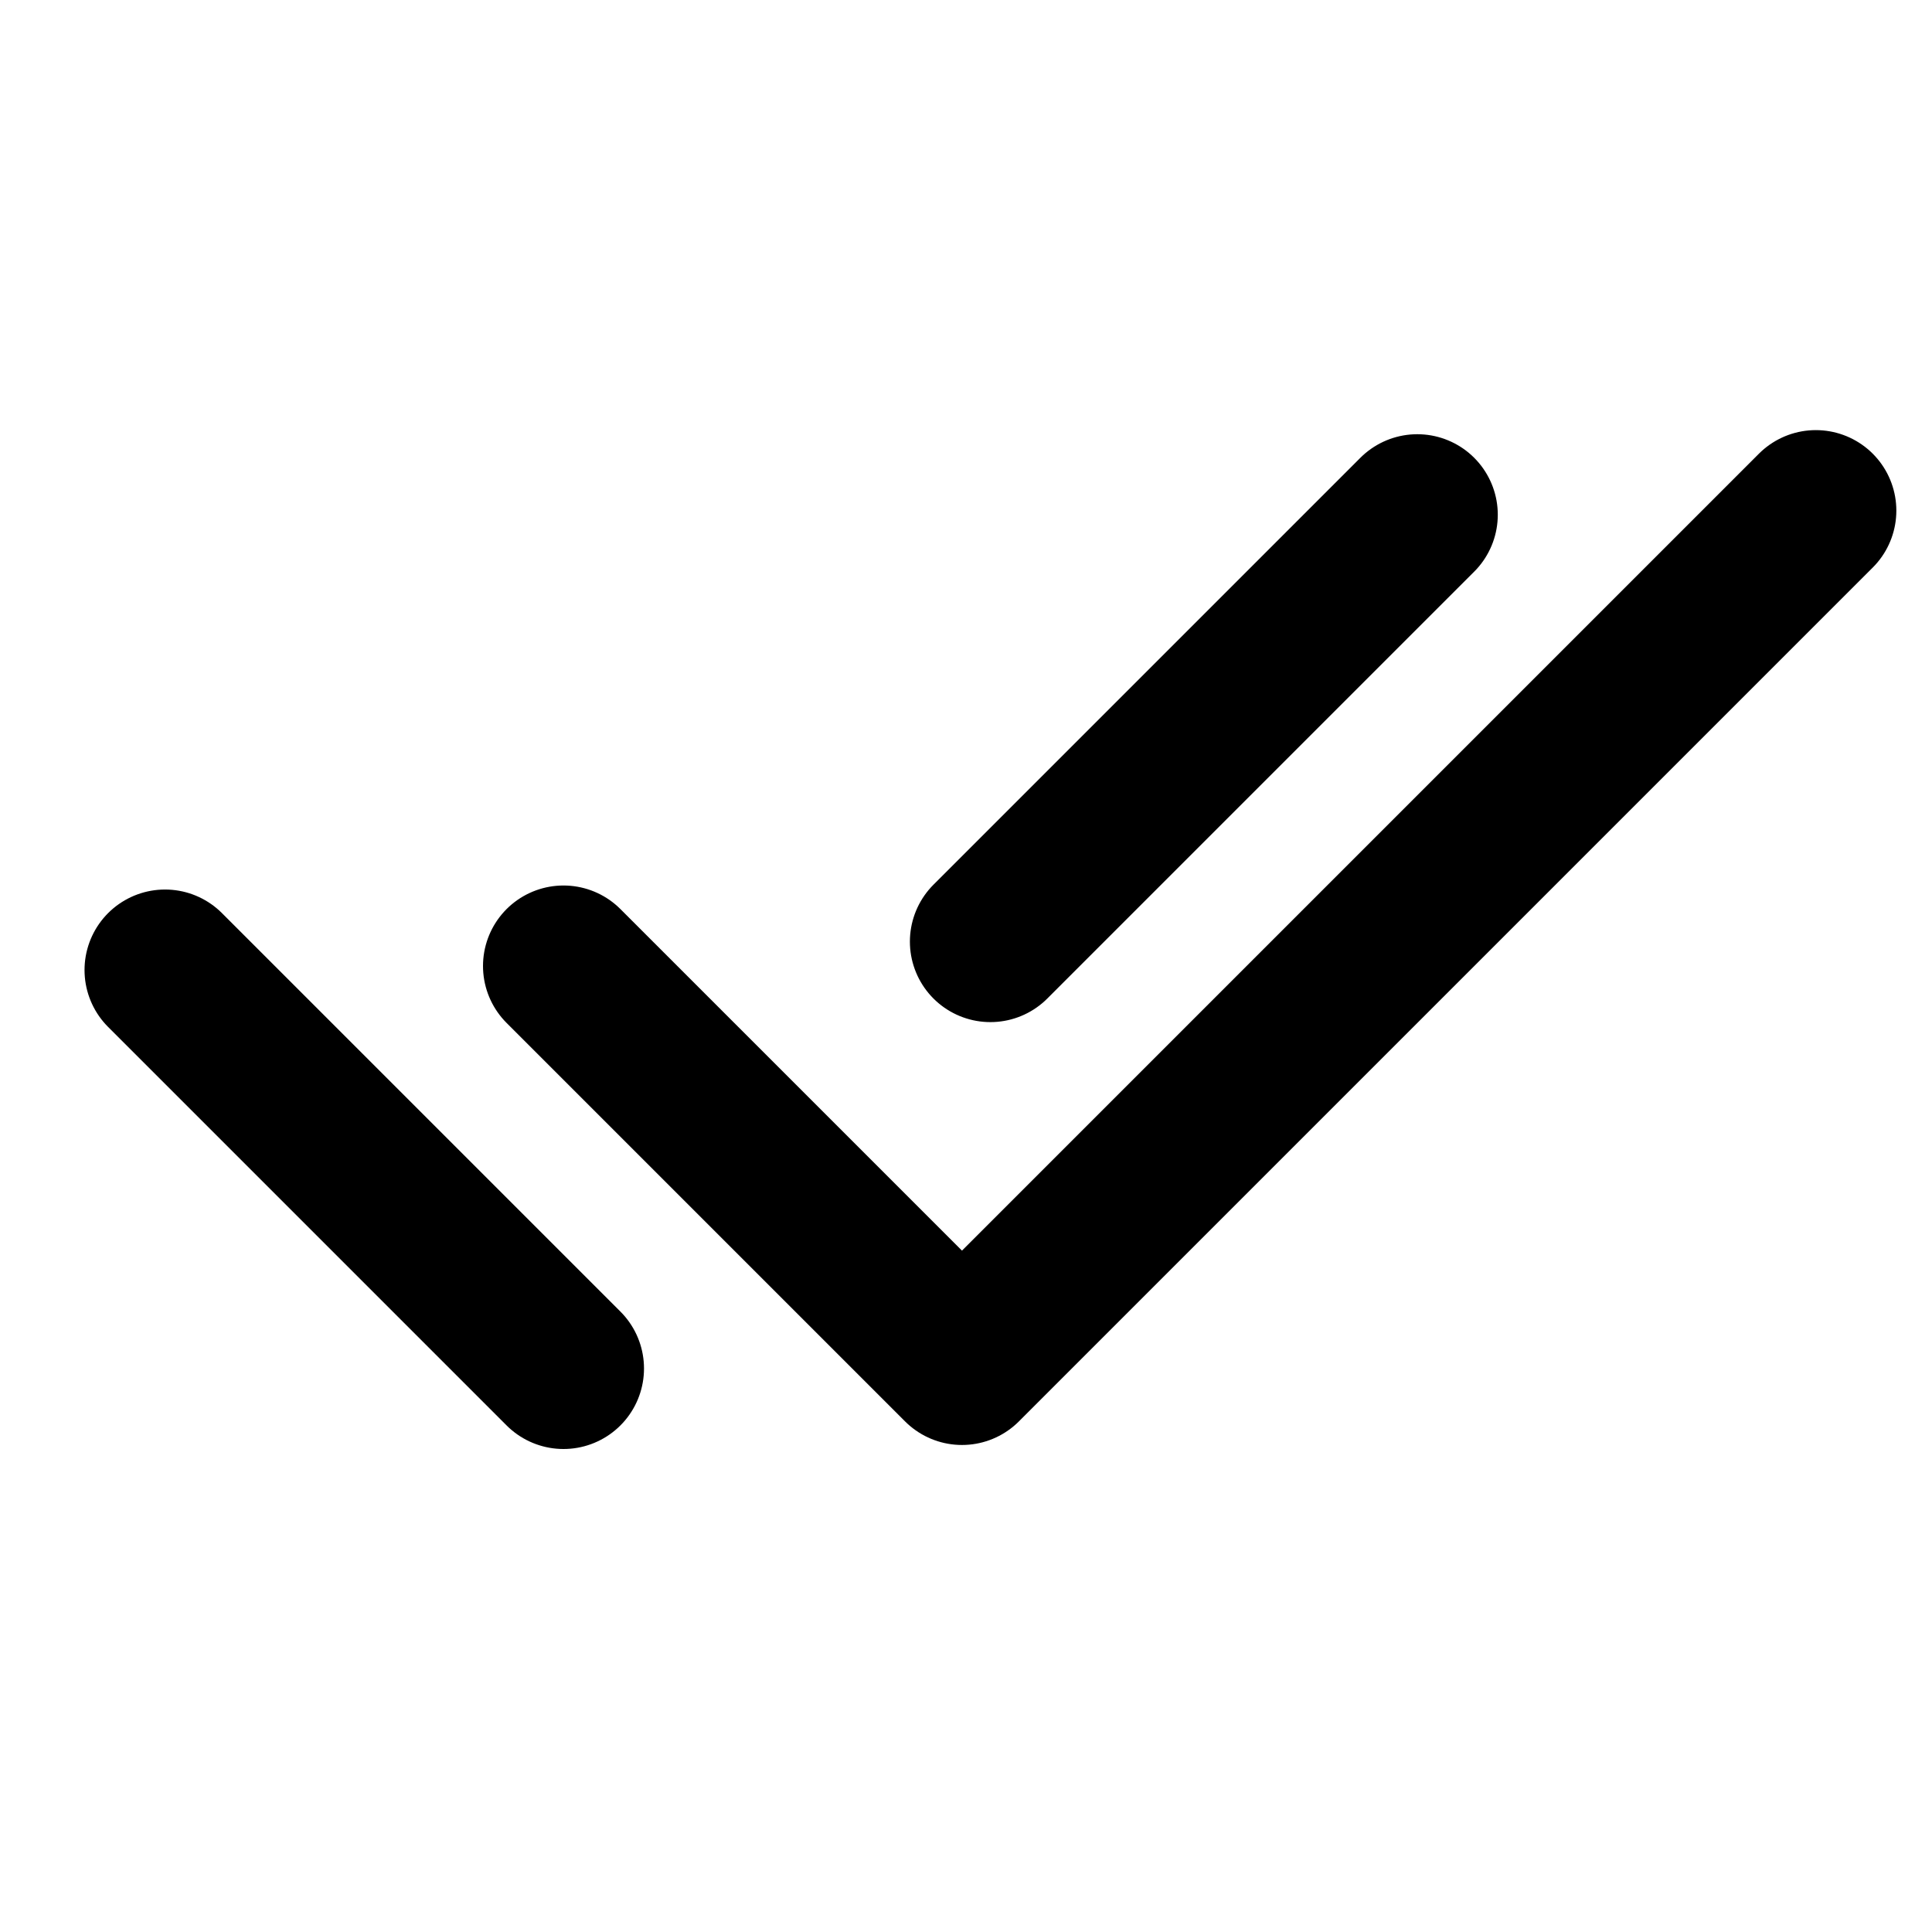
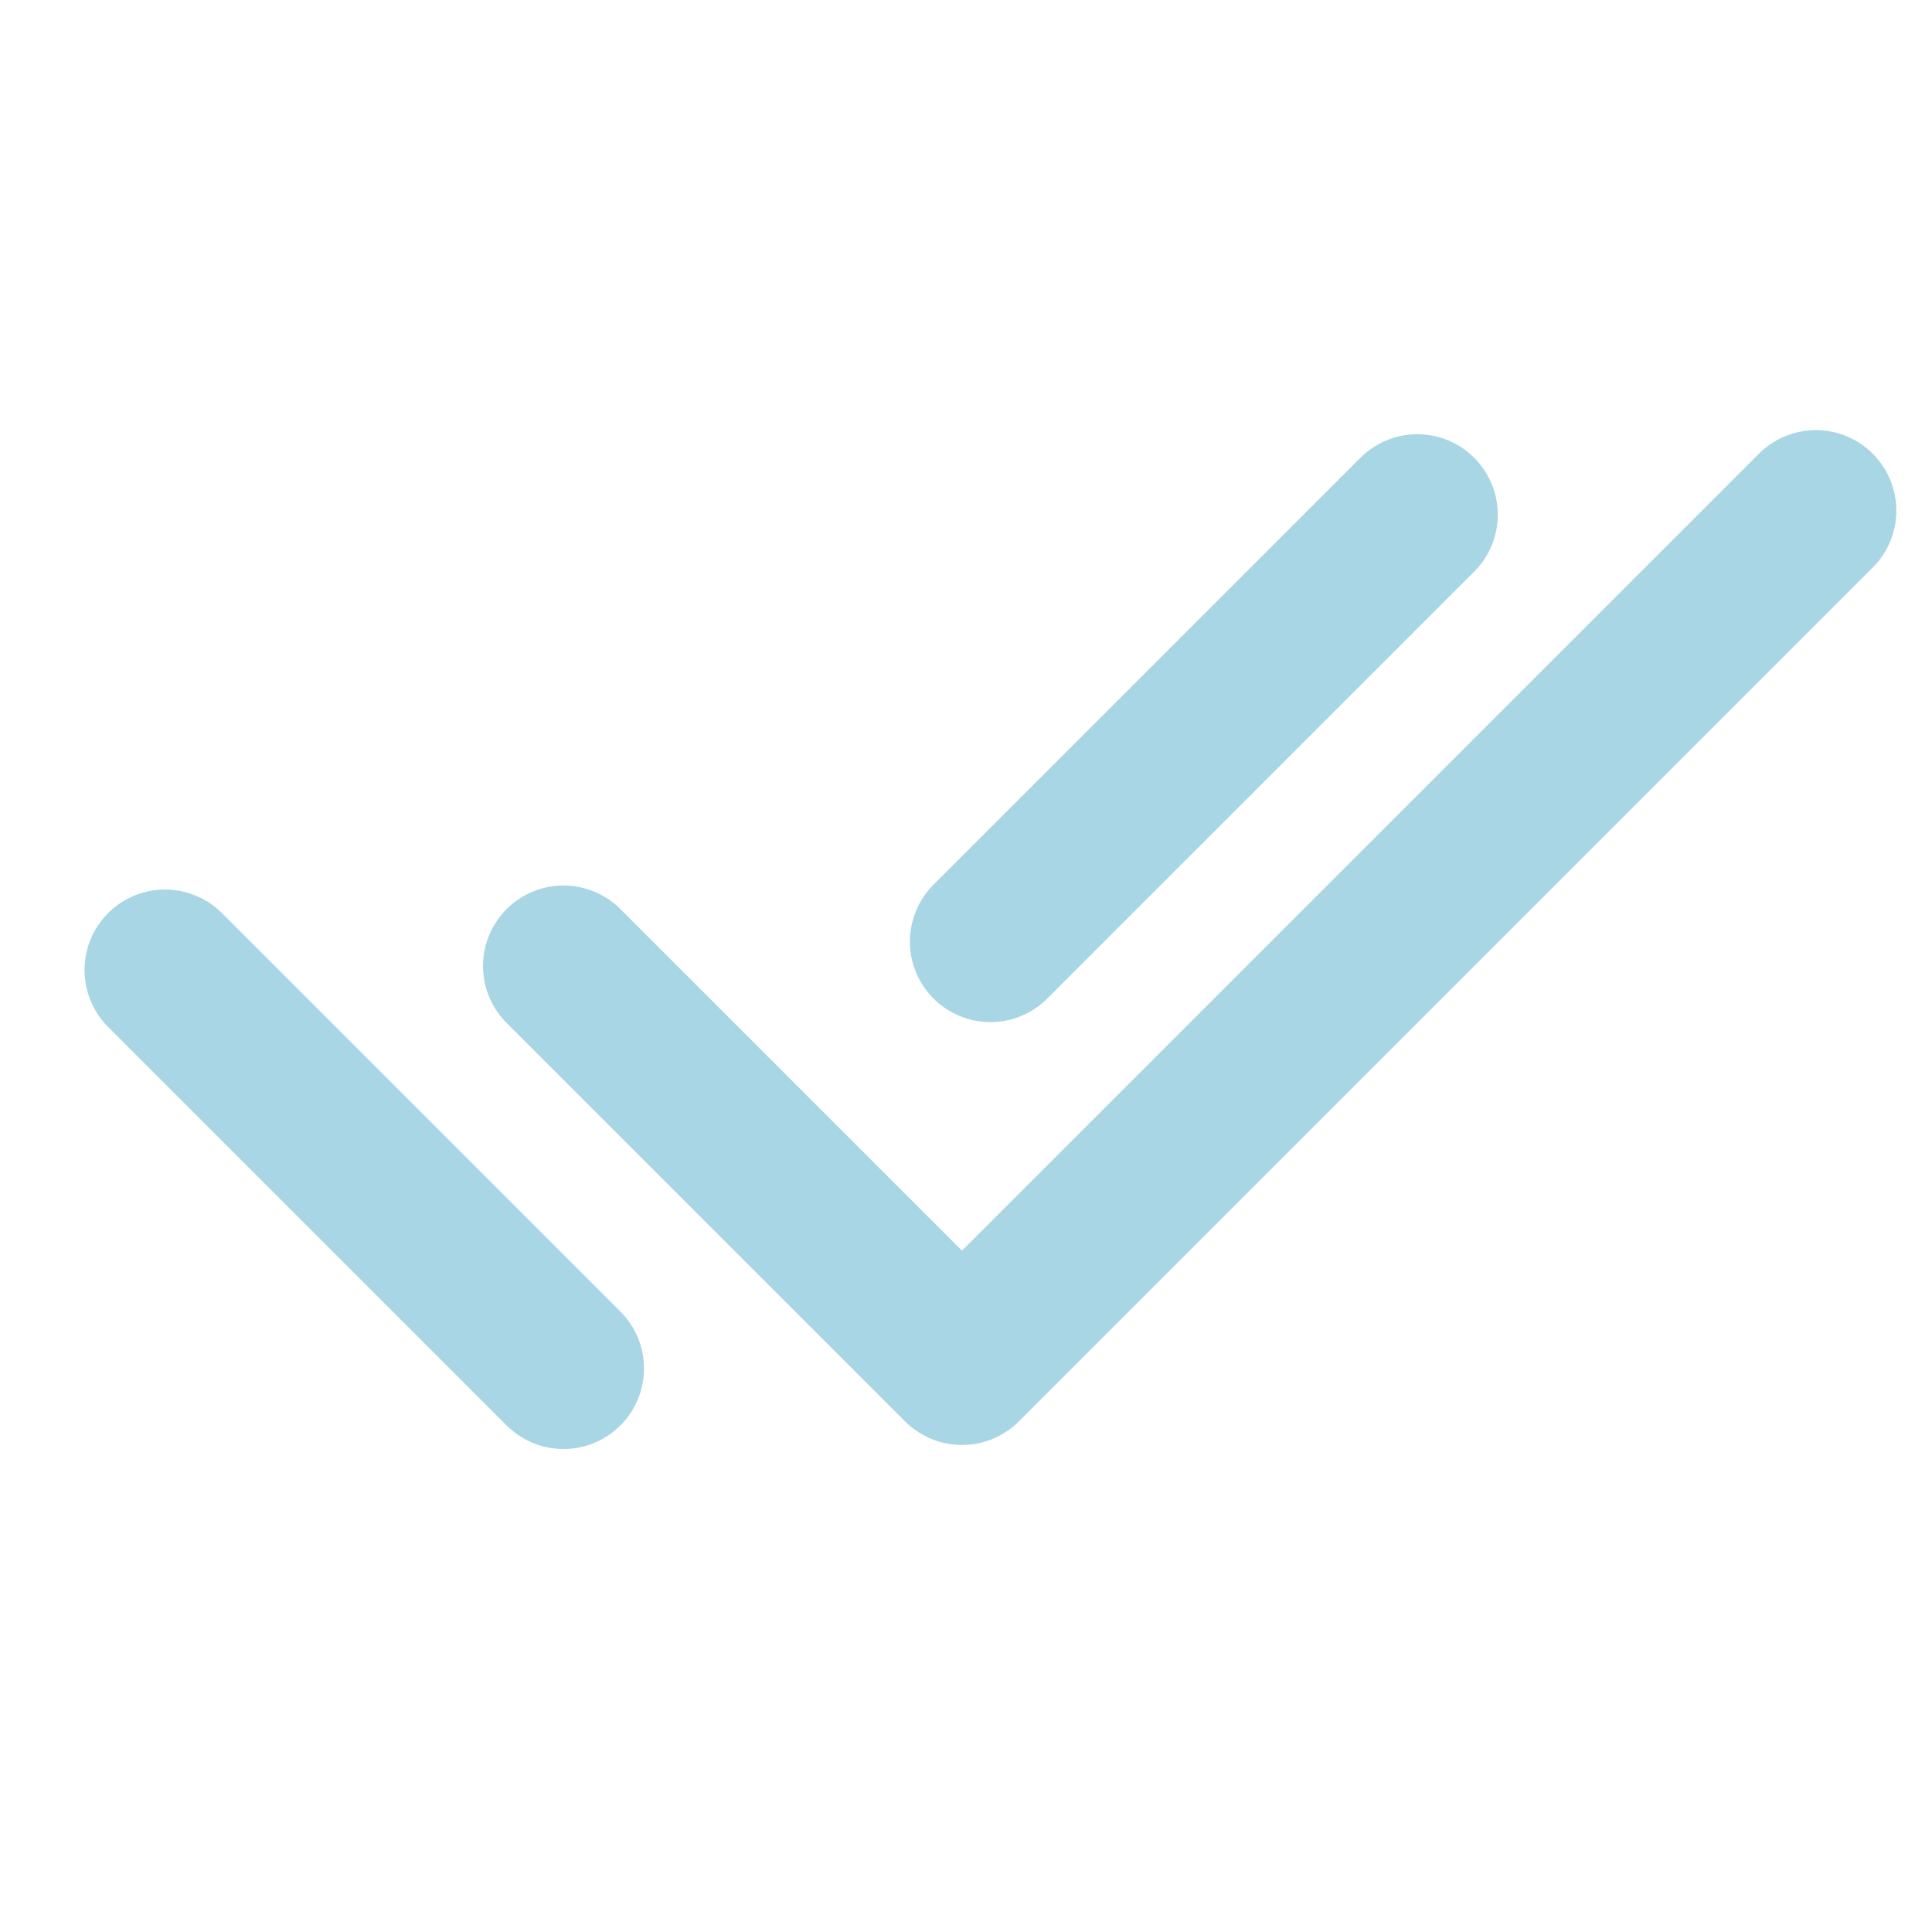
<svg xmlns="http://www.w3.org/2000/svg" width="800px" height="800px" viewBox="0 0 24 24" fill="none">
  <g id="Interface / Check_All_Big">
-     <path id="Vector" d="M7 12L11.95 16.95L22.557 6.343M2.05 12.05L7 17M17.606 6.394L12.303 11.697" stroke="#000000" stroke-width="2" stroke-linecap="round" stroke-linejoin="round" />
+     <path id="Vector" d="M7 12L11.95 16.95L22.557 6.343M2.05 12.05L7 17M17.606 6.394L12.303 11.697" stroke="#A9D6E5" stroke-width="2" stroke-linecap="round" stroke-linejoin="round" />
  </g>
</svg>
